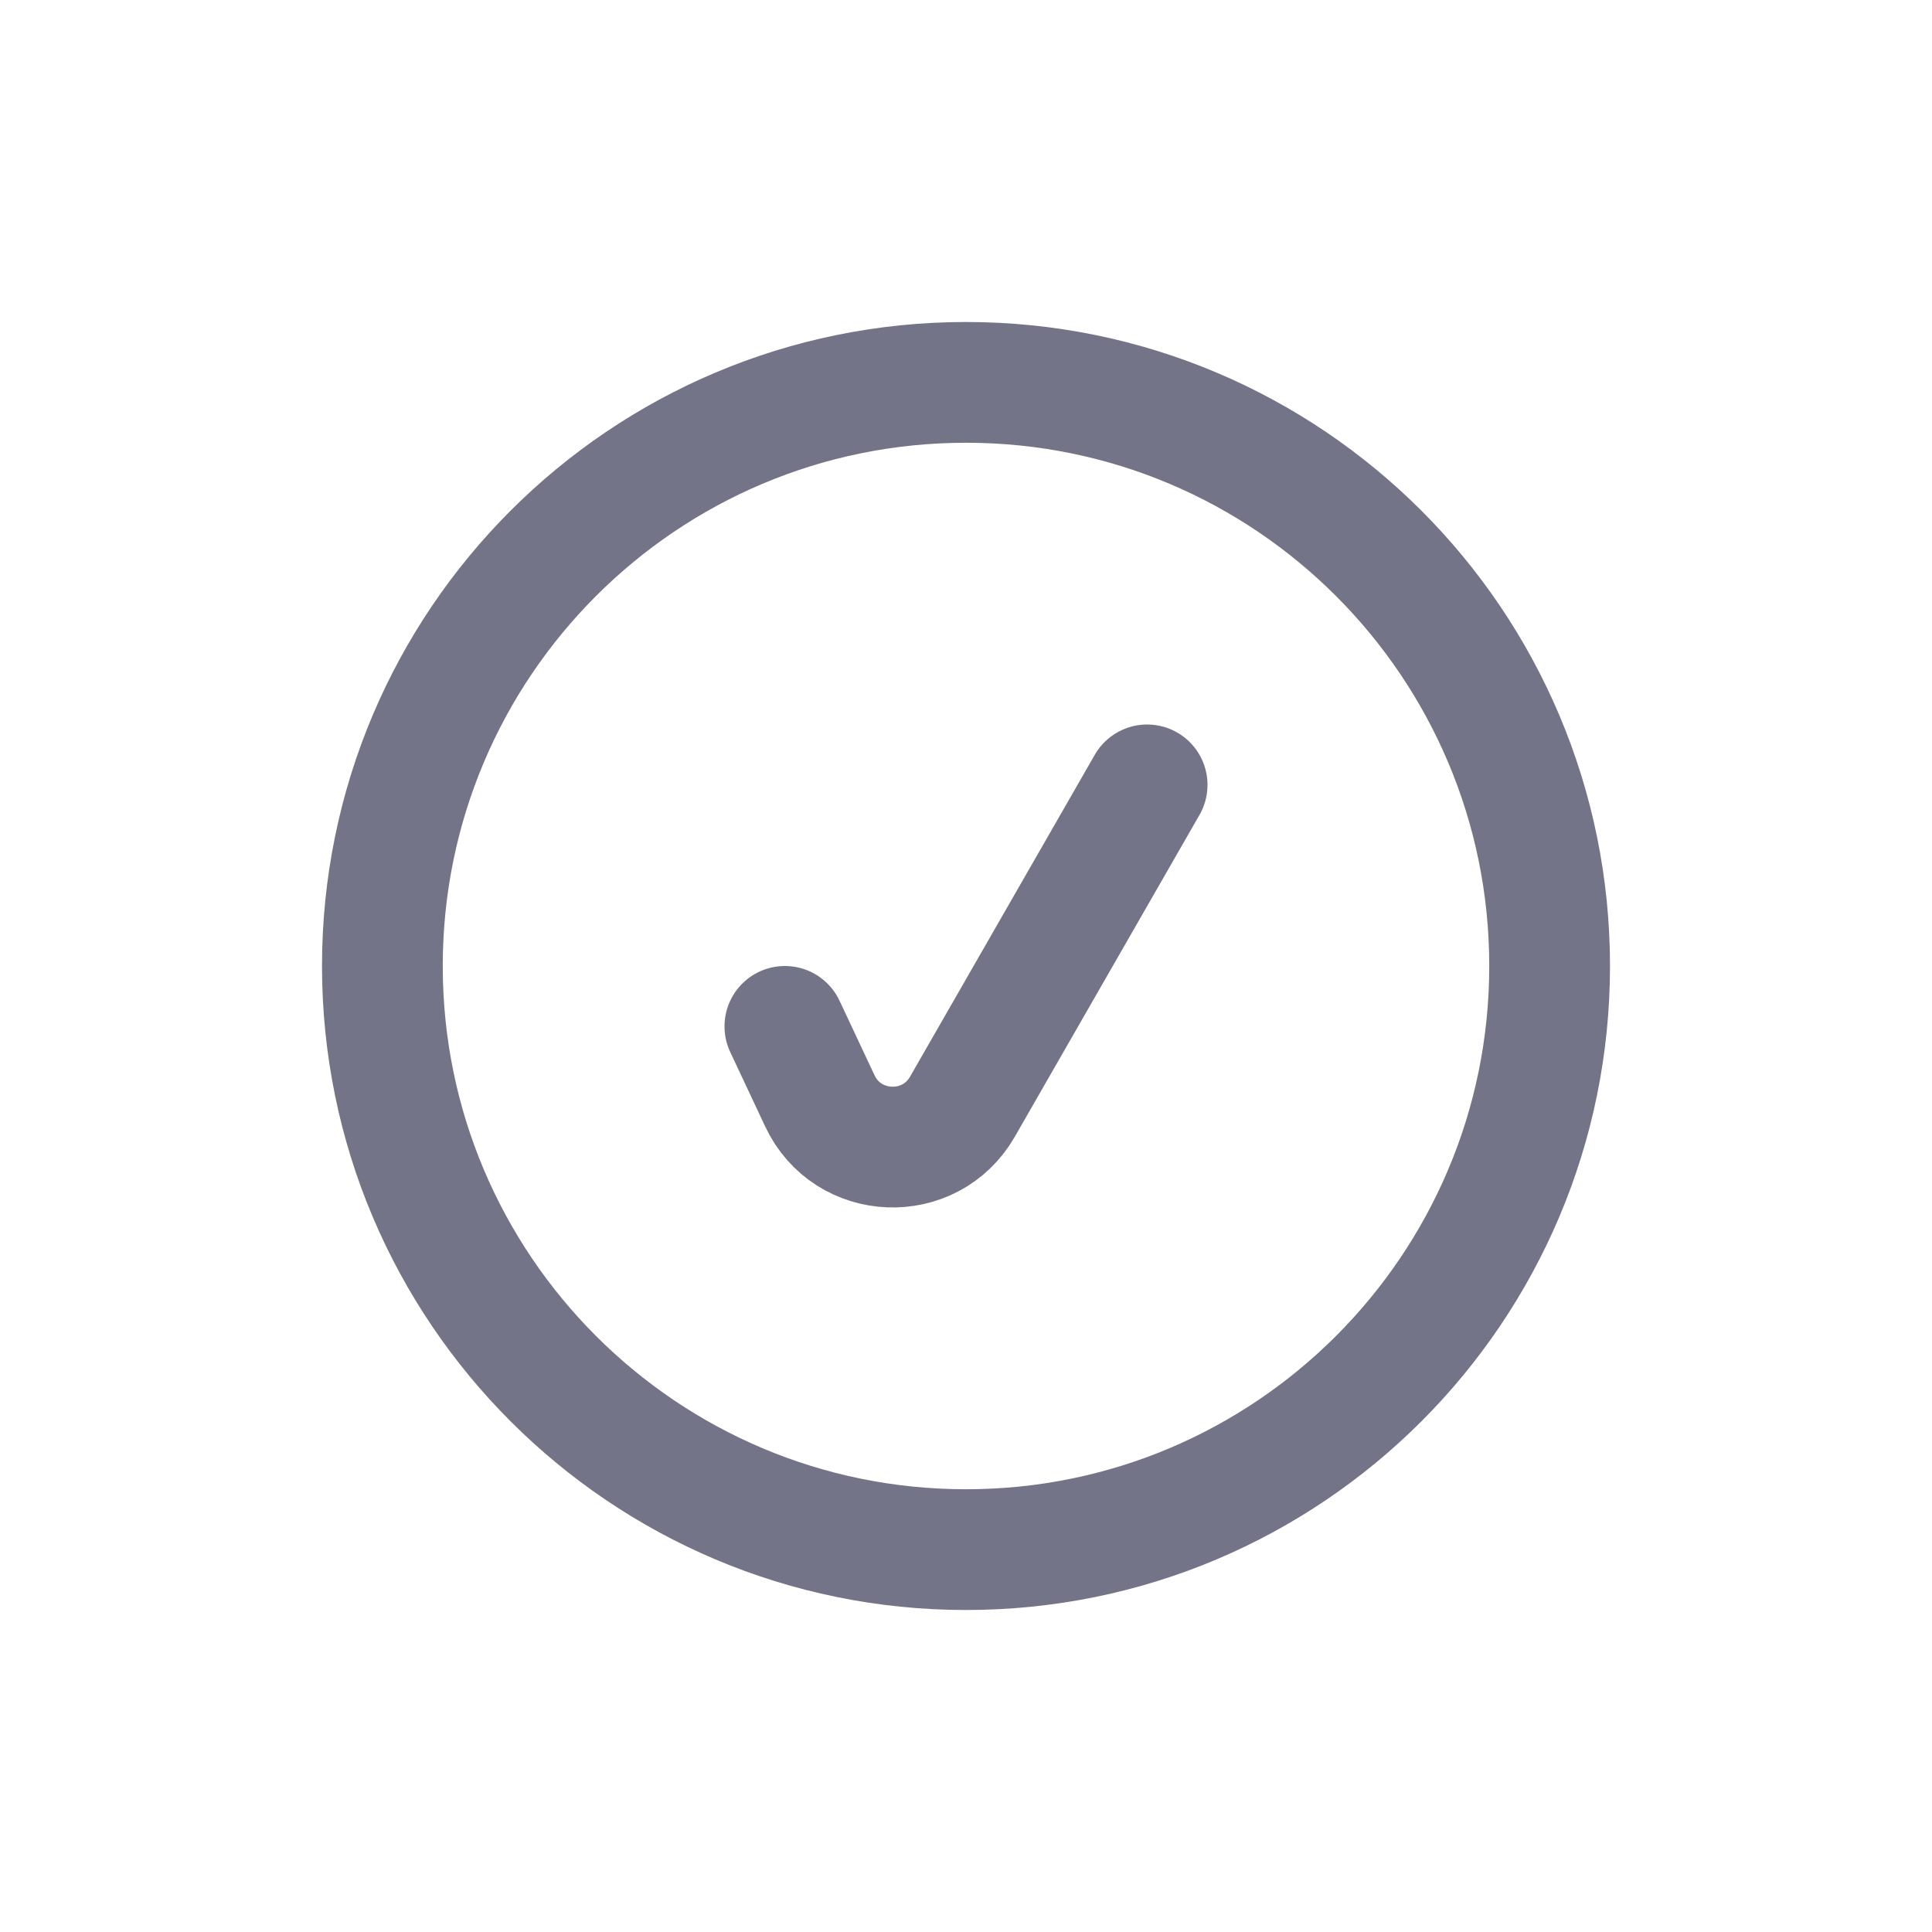
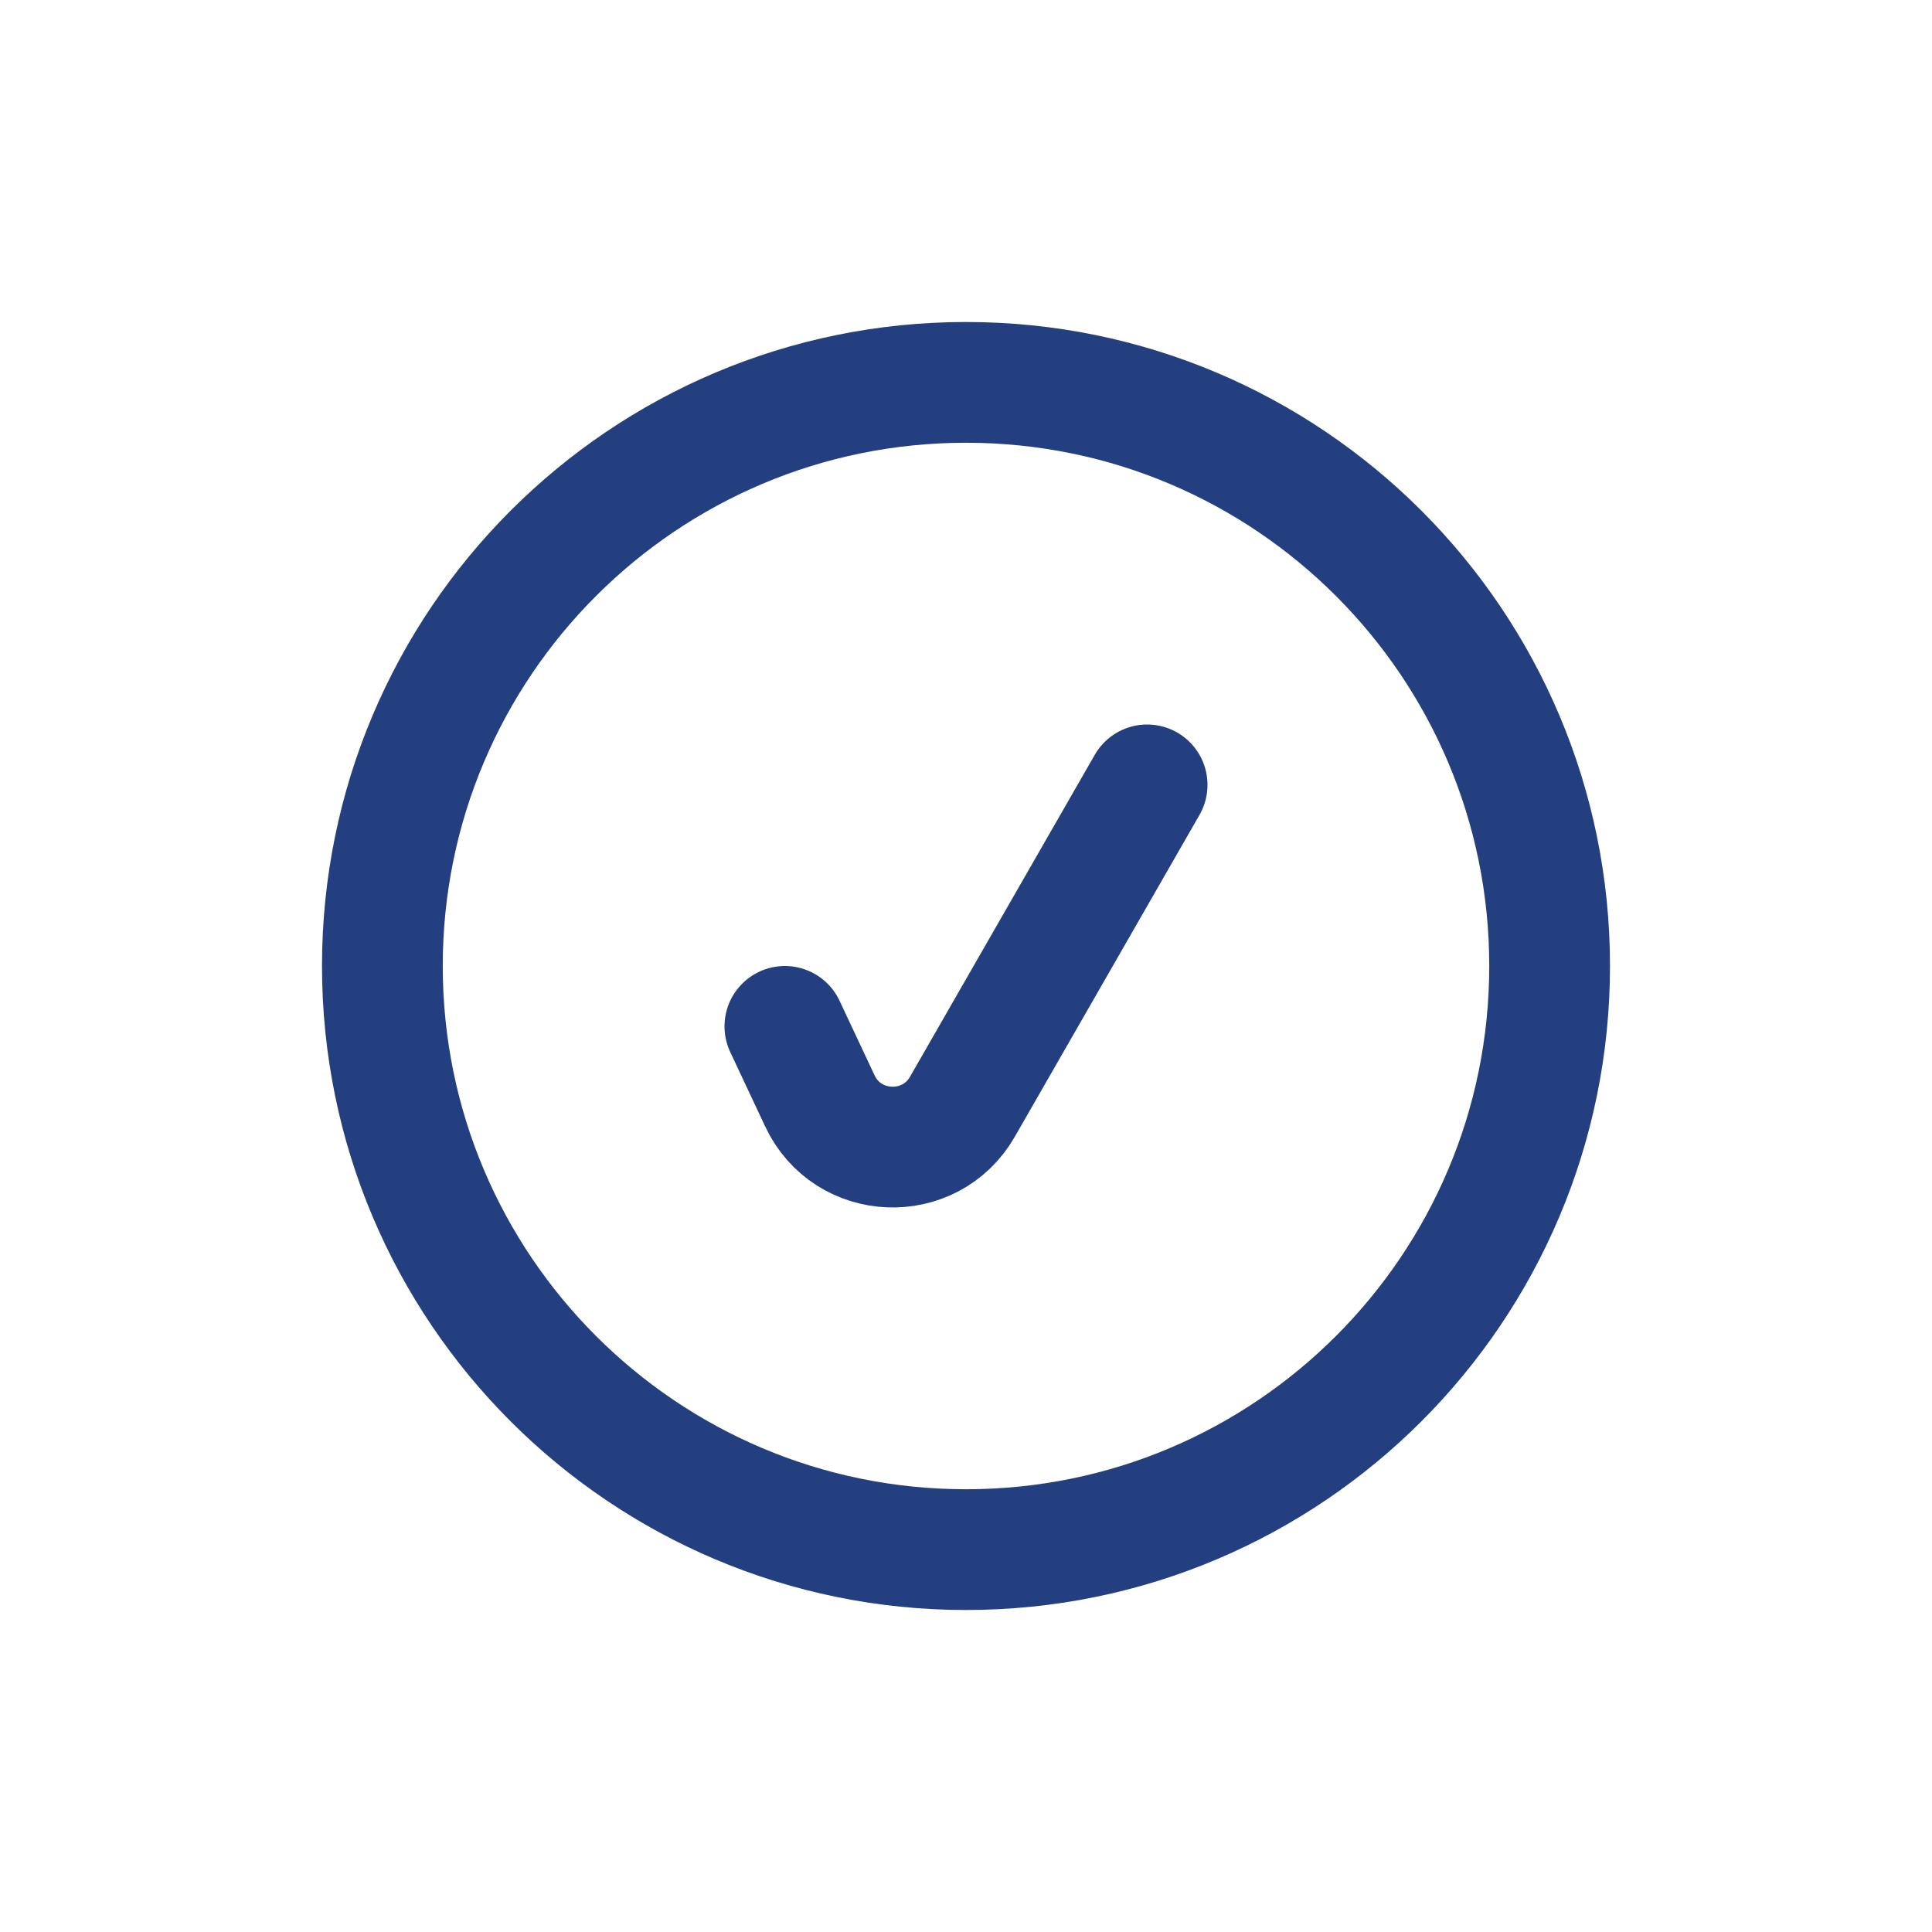
<svg xmlns="http://www.w3.org/2000/svg" width="24" height="24" viewBox="0 0 24 24" fill="none">
-   <path d="M4.75 12C4.75 7.996 7.996 4.75 12 4.75C16.004 4.75 19.25 7.996 19.25 12C19.25 16.004 16.004 19.25 12 19.25C7.996 19.25 4.75 16.004 4.75 12Z" stroke="#747488" stroke-width="1.5" stroke-linecap="round" stroke-linejoin="round" />
-   <path d="M9.75 12.75L10.184 13.674C10.527 14.407 11.554 14.449 11.956 13.747L14.25 9.75" stroke="#747488" stroke-width="1.5" stroke-linecap="round" stroke-linejoin="round" />
+   <path d="M4.75 12C4.75 7.996 7.996 4.75 12 4.75C16.004 4.75 19.25 7.996 19.25 12C19.25 16.004 16.004 19.25 12 19.25C7.996 19.25 4.75 16.004 4.75 12Z" stroke="#243f80" stroke-width="1.5" stroke-linecap="round" stroke-linejoin="round" />
+   <path d="M9.75 12.75L10.184 13.674C10.527 14.407 11.554 14.449 11.956 13.747L14.25 9.75" stroke="#243f80" stroke-width="1.5" stroke-linecap="round" stroke-linejoin="round" />
</svg>
